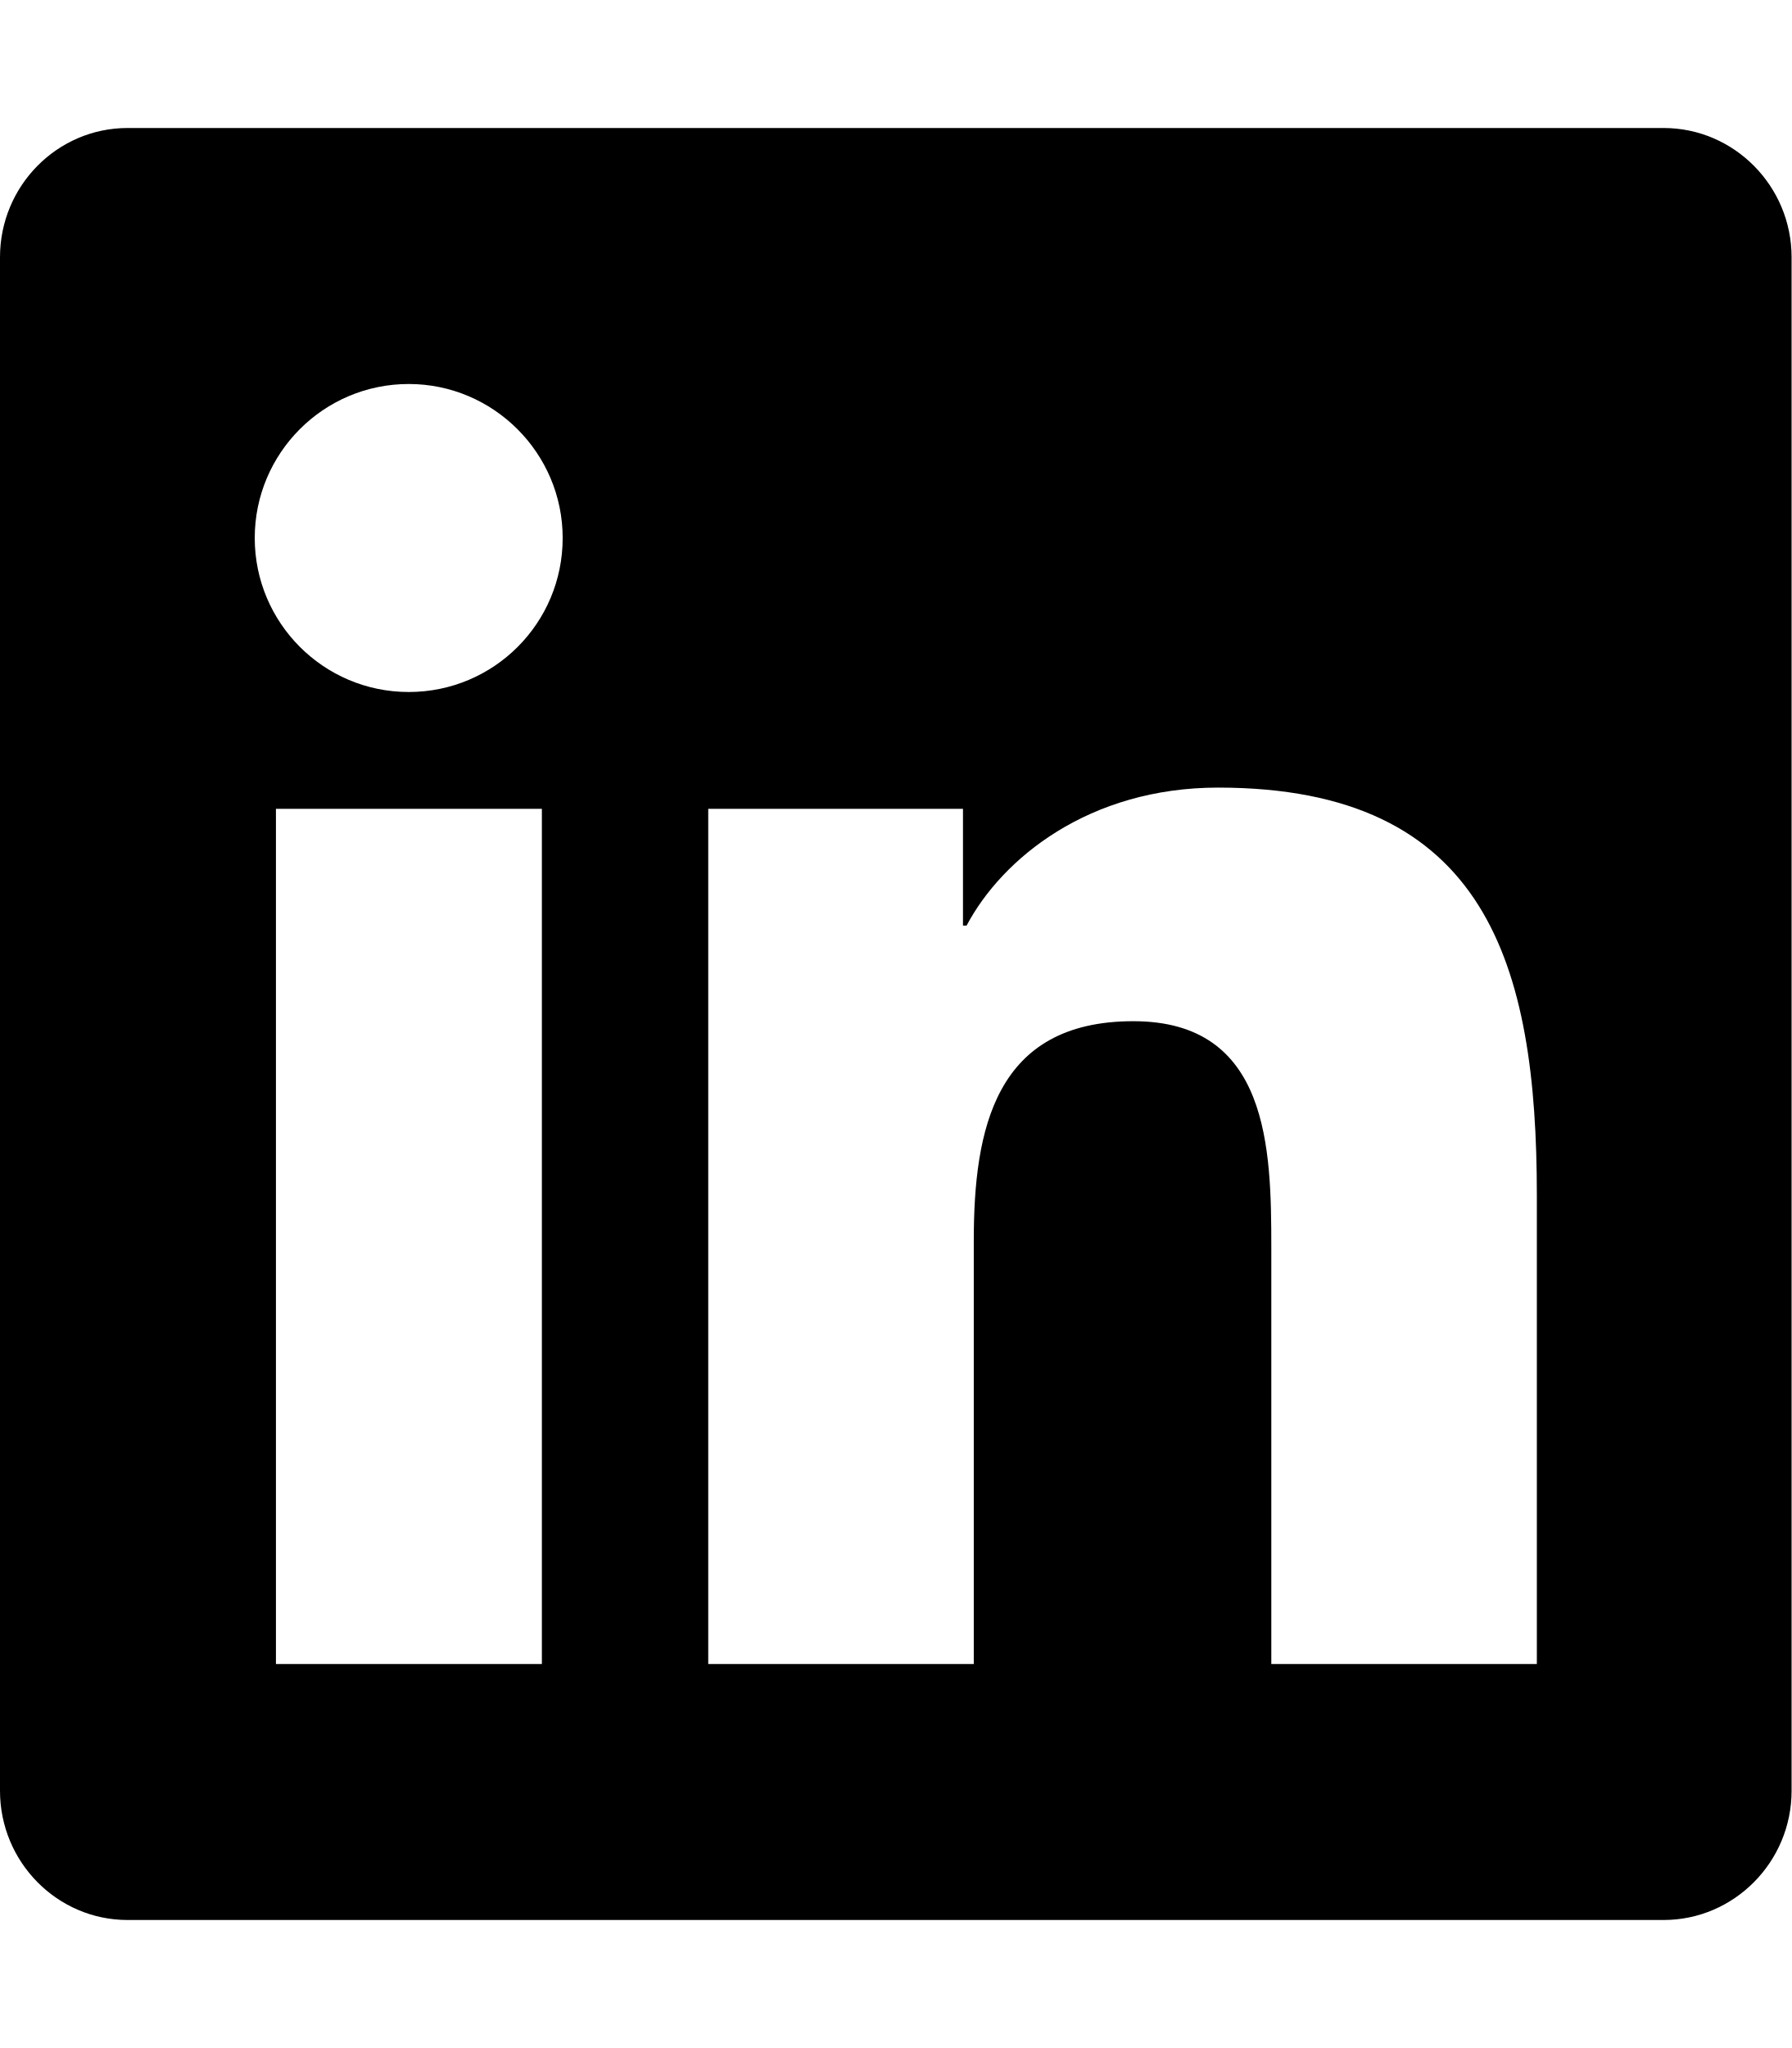
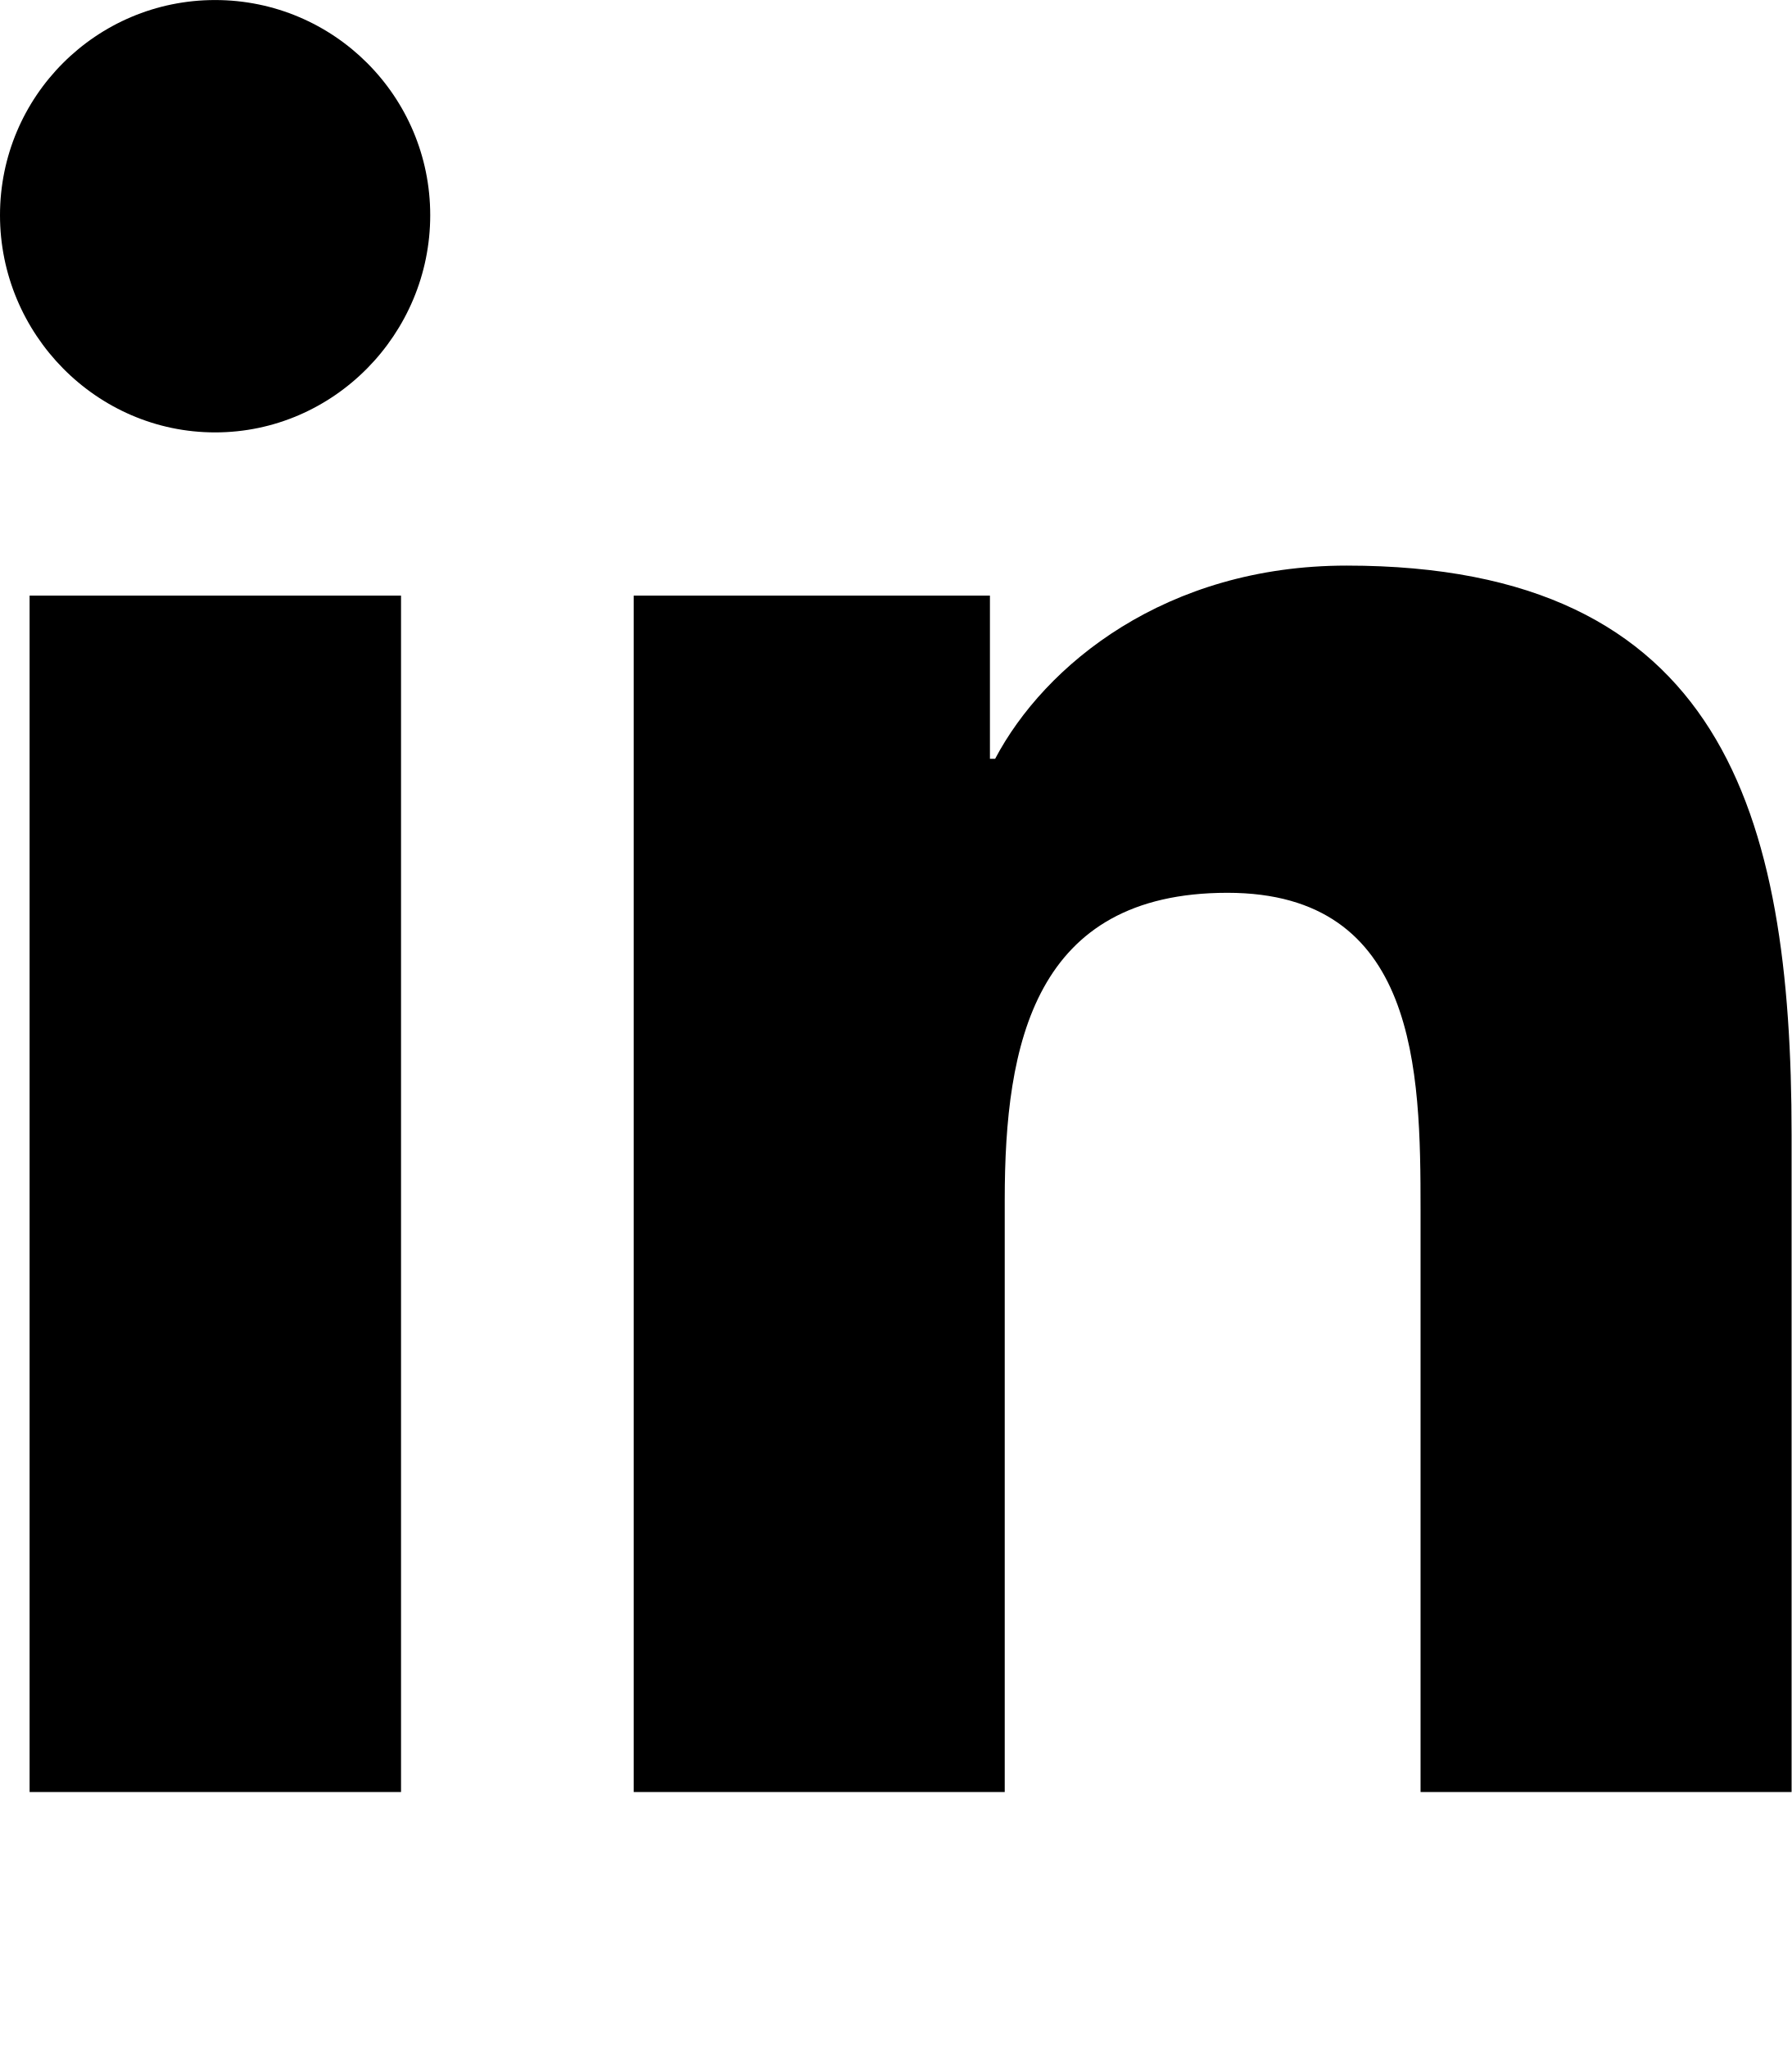
<svg xmlns="http://www.w3.org/2000/svg" viewBox="0 0 448 512">
-   <path d="M416 32H31.9C14.3 32 0 46.5 0 64.3v383.4C0 465.5 14.3 480 31.9 480H416c17.6 0 32-14.5 32-32.3V64.3c0-17.8-14.4-32.3-32-32.3zM135.4 416H69V202.2h66.5V416zm-33.2-243c-21.3 0-38.5-17.3-38.5-38.5S80.9 96 102.2 96c21.2 0 38.5 17.3 38.5 38.5 0 21.3-17.2 38.5-38.5 38.5zm282.1 243h-66.4V312c0-24.8-.5-56.7-34.5-56.7-34.6 0-39.9 27-39.9 54.9V416h-66.4V202.2h63.7v29.2h.9c8.9-16.8 30.6-34.5 62.9-34.5 67.2 0 79.7 44.3 79.7 101.9V416z" />
+   <path d="M100.28 448H7.4V148.9h92.88zM53.79 108.1C24.09 108.1 0 83.5 0 53.8a53.79 53.79 0 0 1 107.58 0c0 29.7-24.1 54.3-53.79 54.3zM447.9 448h-92.68V302.4c0-34.7-.7-79.2-48.29-79.2-48.29 0-55.69 37.7-55.69 76.7V448h-92.78V148.9h89.08v40.8h1.3c12.4-23.5 42.69-48.3 87.88-48.3 94 0 111.28 61.9 111.28 142.3V448z" />
</svg>
